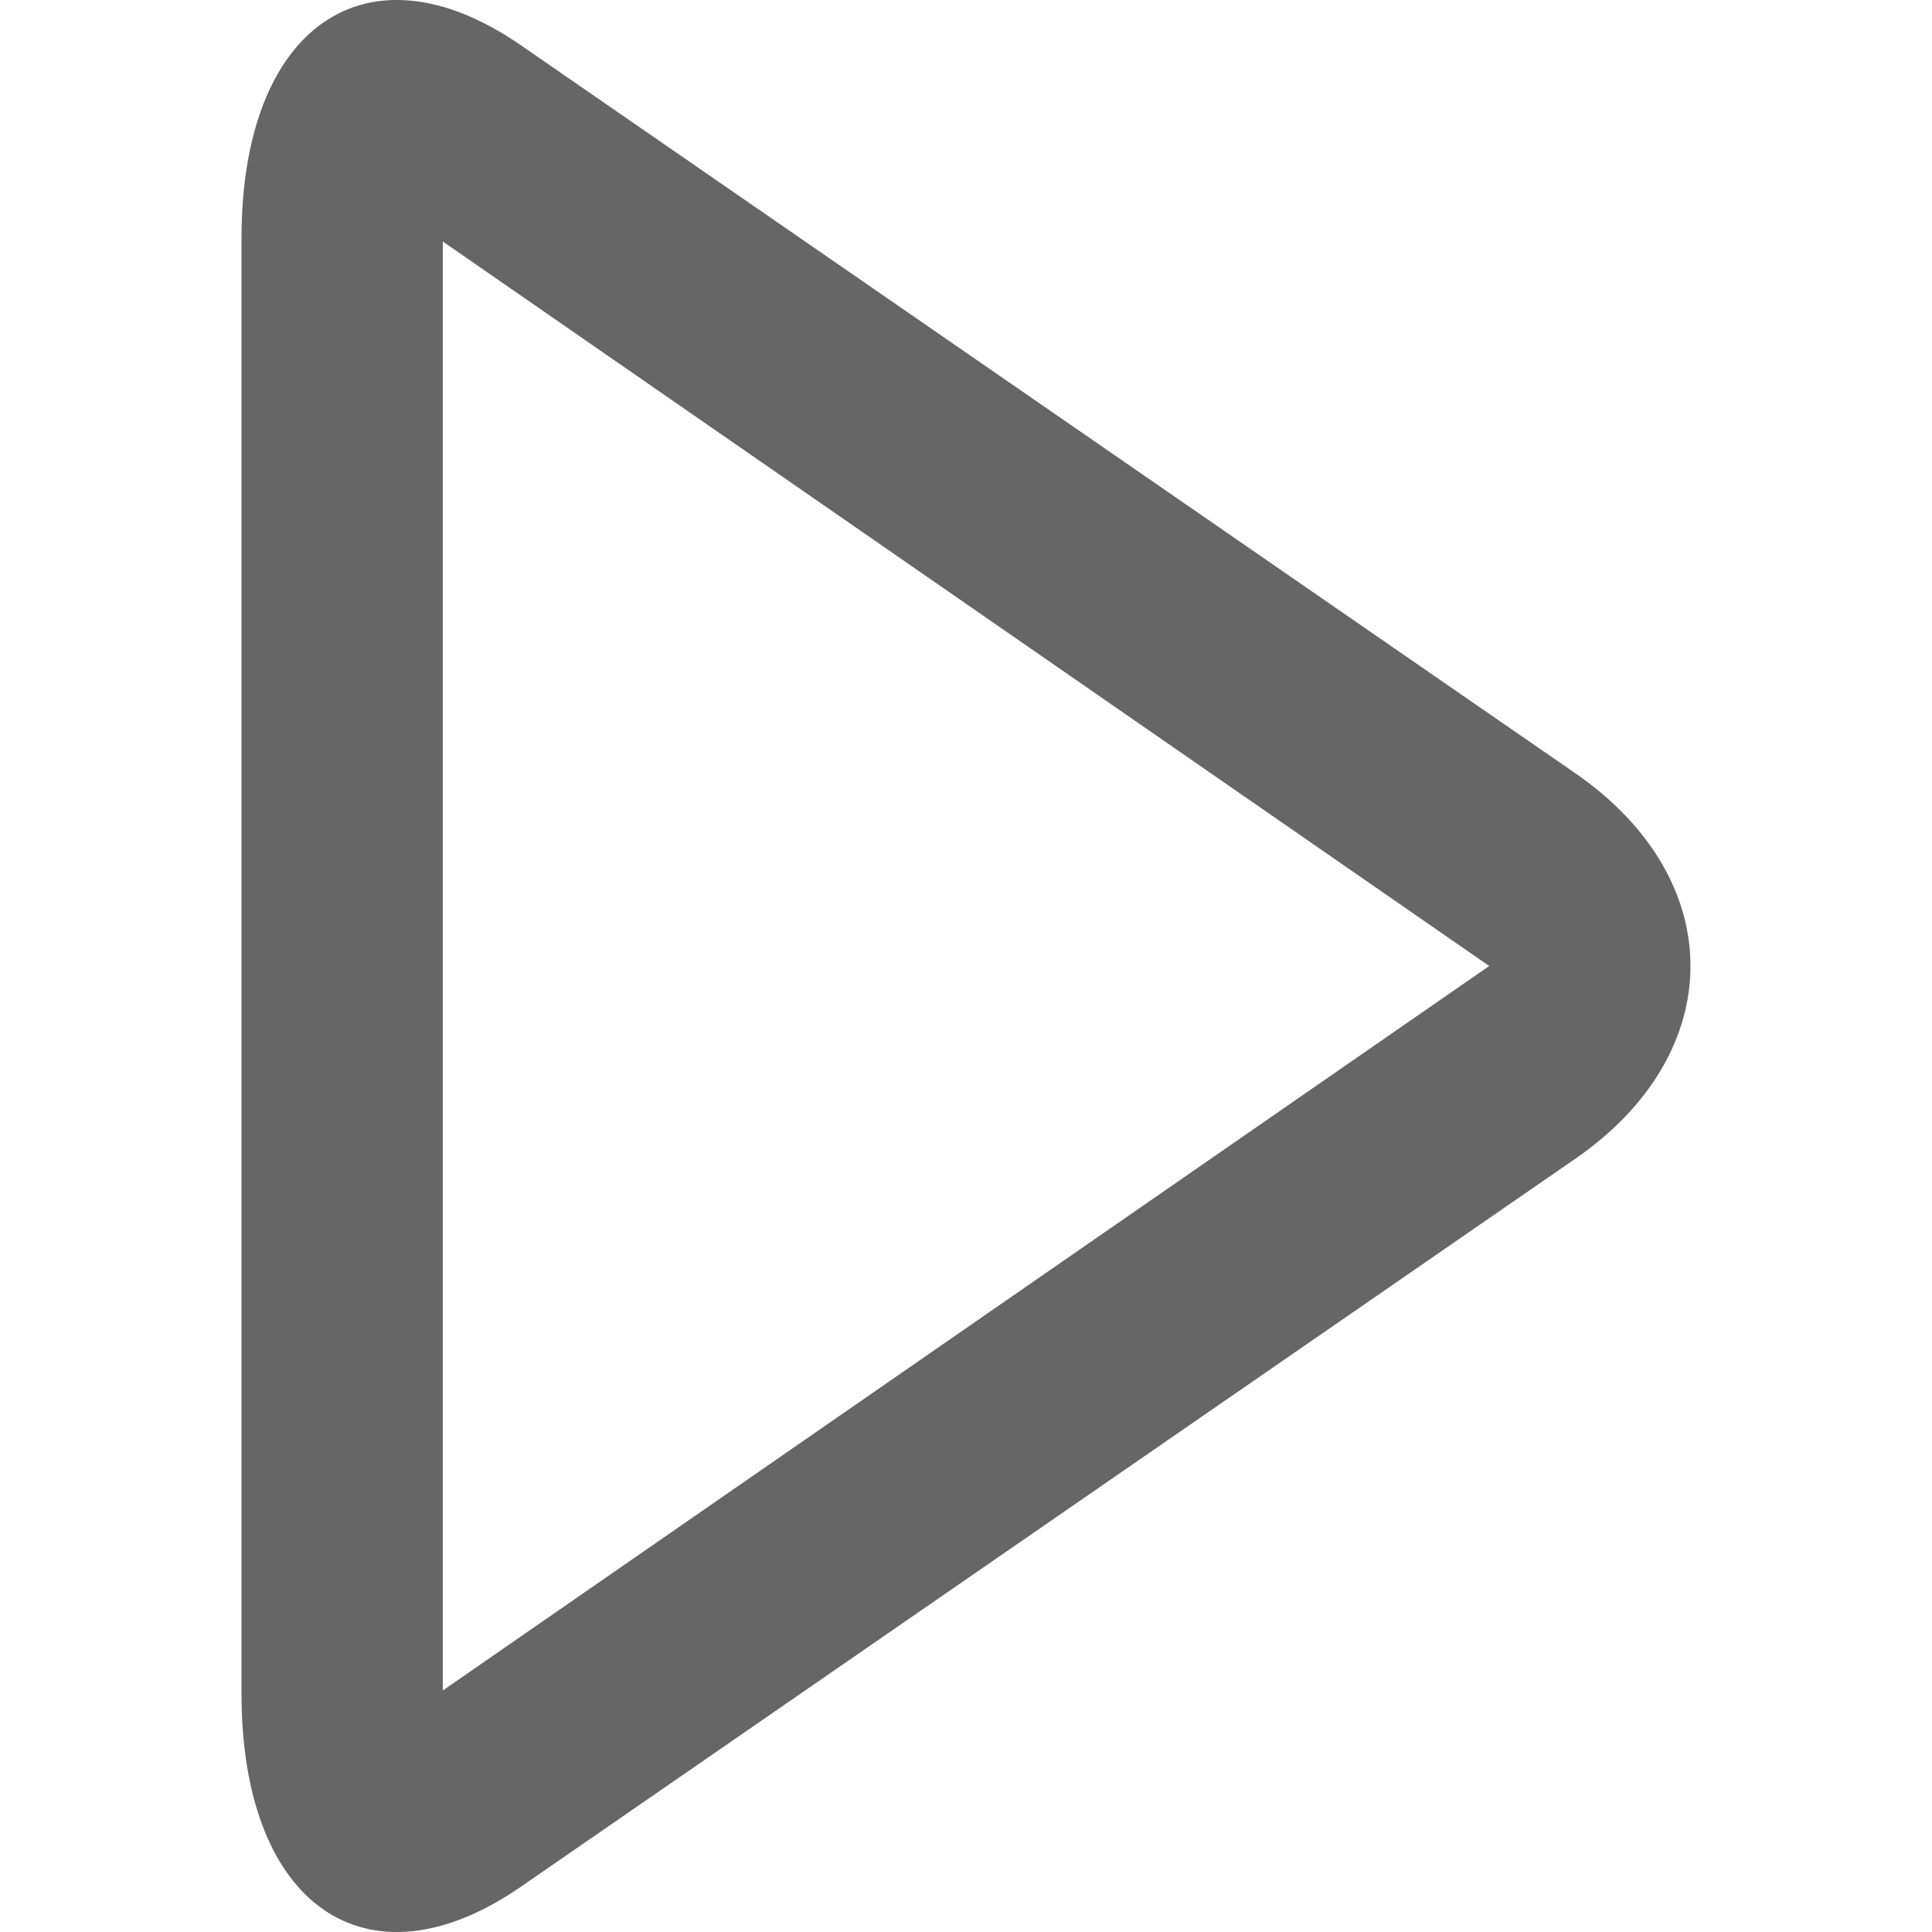
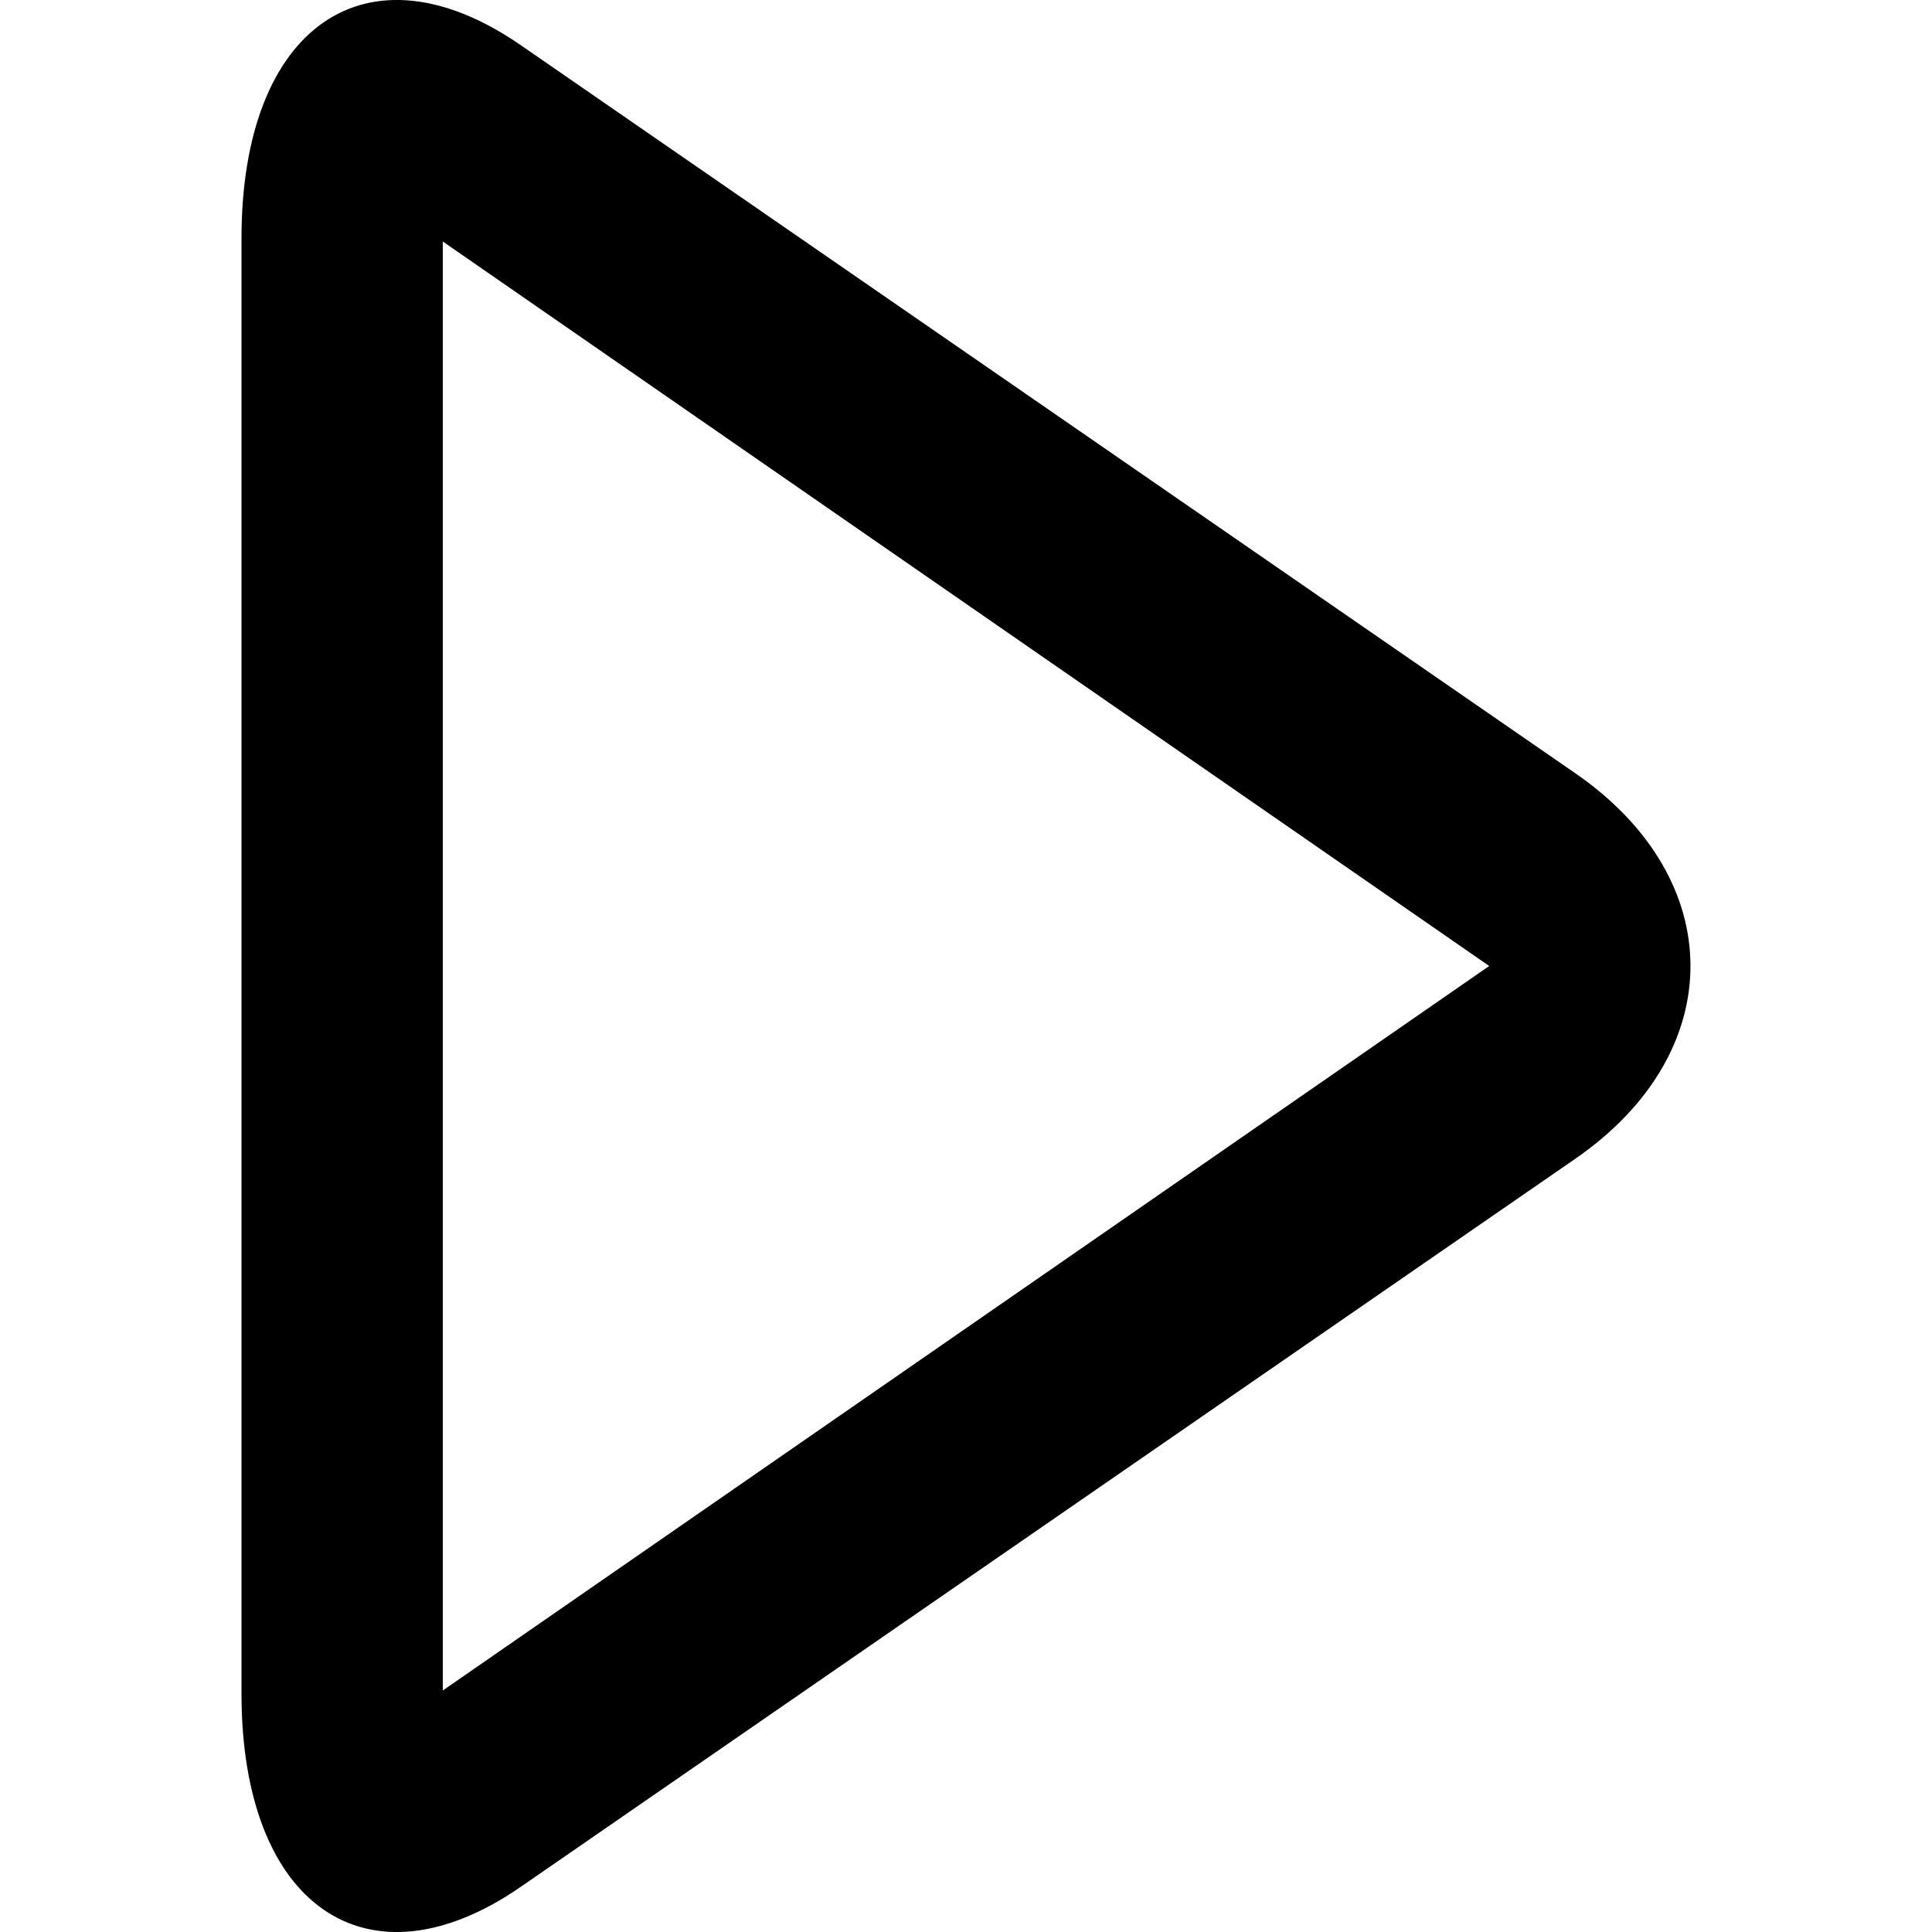
<svg xmlns="http://www.w3.org/2000/svg" width="16px" height="16px" viewBox="0 0 16 16" version="1.1">
-   <g id="Home-Sky-Play-Medium" stroke="none" stroke-width="1" fill="none" fill-rule="evenodd" fill-opacity="0.6">
+   <g id="Home-Sky-Play-Medium" stroke="none" stroke-width="1" fill="none" fill-rule="evenodd">
    <g id="Home_Sky-Play:medium_filmes" transform="translate(-369, -24)" fill="#000000" fill-rule="nonzero">
      <g id="Header">
        <g id="Menu" transform="translate(368, 8)">
          <g id="Button/Link/ButtonLink:DefaultLeftIconWeb">
            <g id="Group" transform="translate(1, 15)">
              <g id="Icon/Light/Secondary/Line/Player/Play" transform="translate(0, 1)">
                <path d="M12.333,8 L3.667,2 L3.667,14 L12.333,8 Z M13.045,9.597 L4.314,15.625 C3.042,16.504 2,15.785 2,14.027 L2,1.973 C2,0.215 3.042,-0.504 4.314,0.375 L13.045,6.403 C14.318,7.281 14.318,8.719 13.045,9.597 Z" id="path-1" />
              </g>
            </g>
          </g>
        </g>
      </g>
    </g>
  </g>
</svg>
